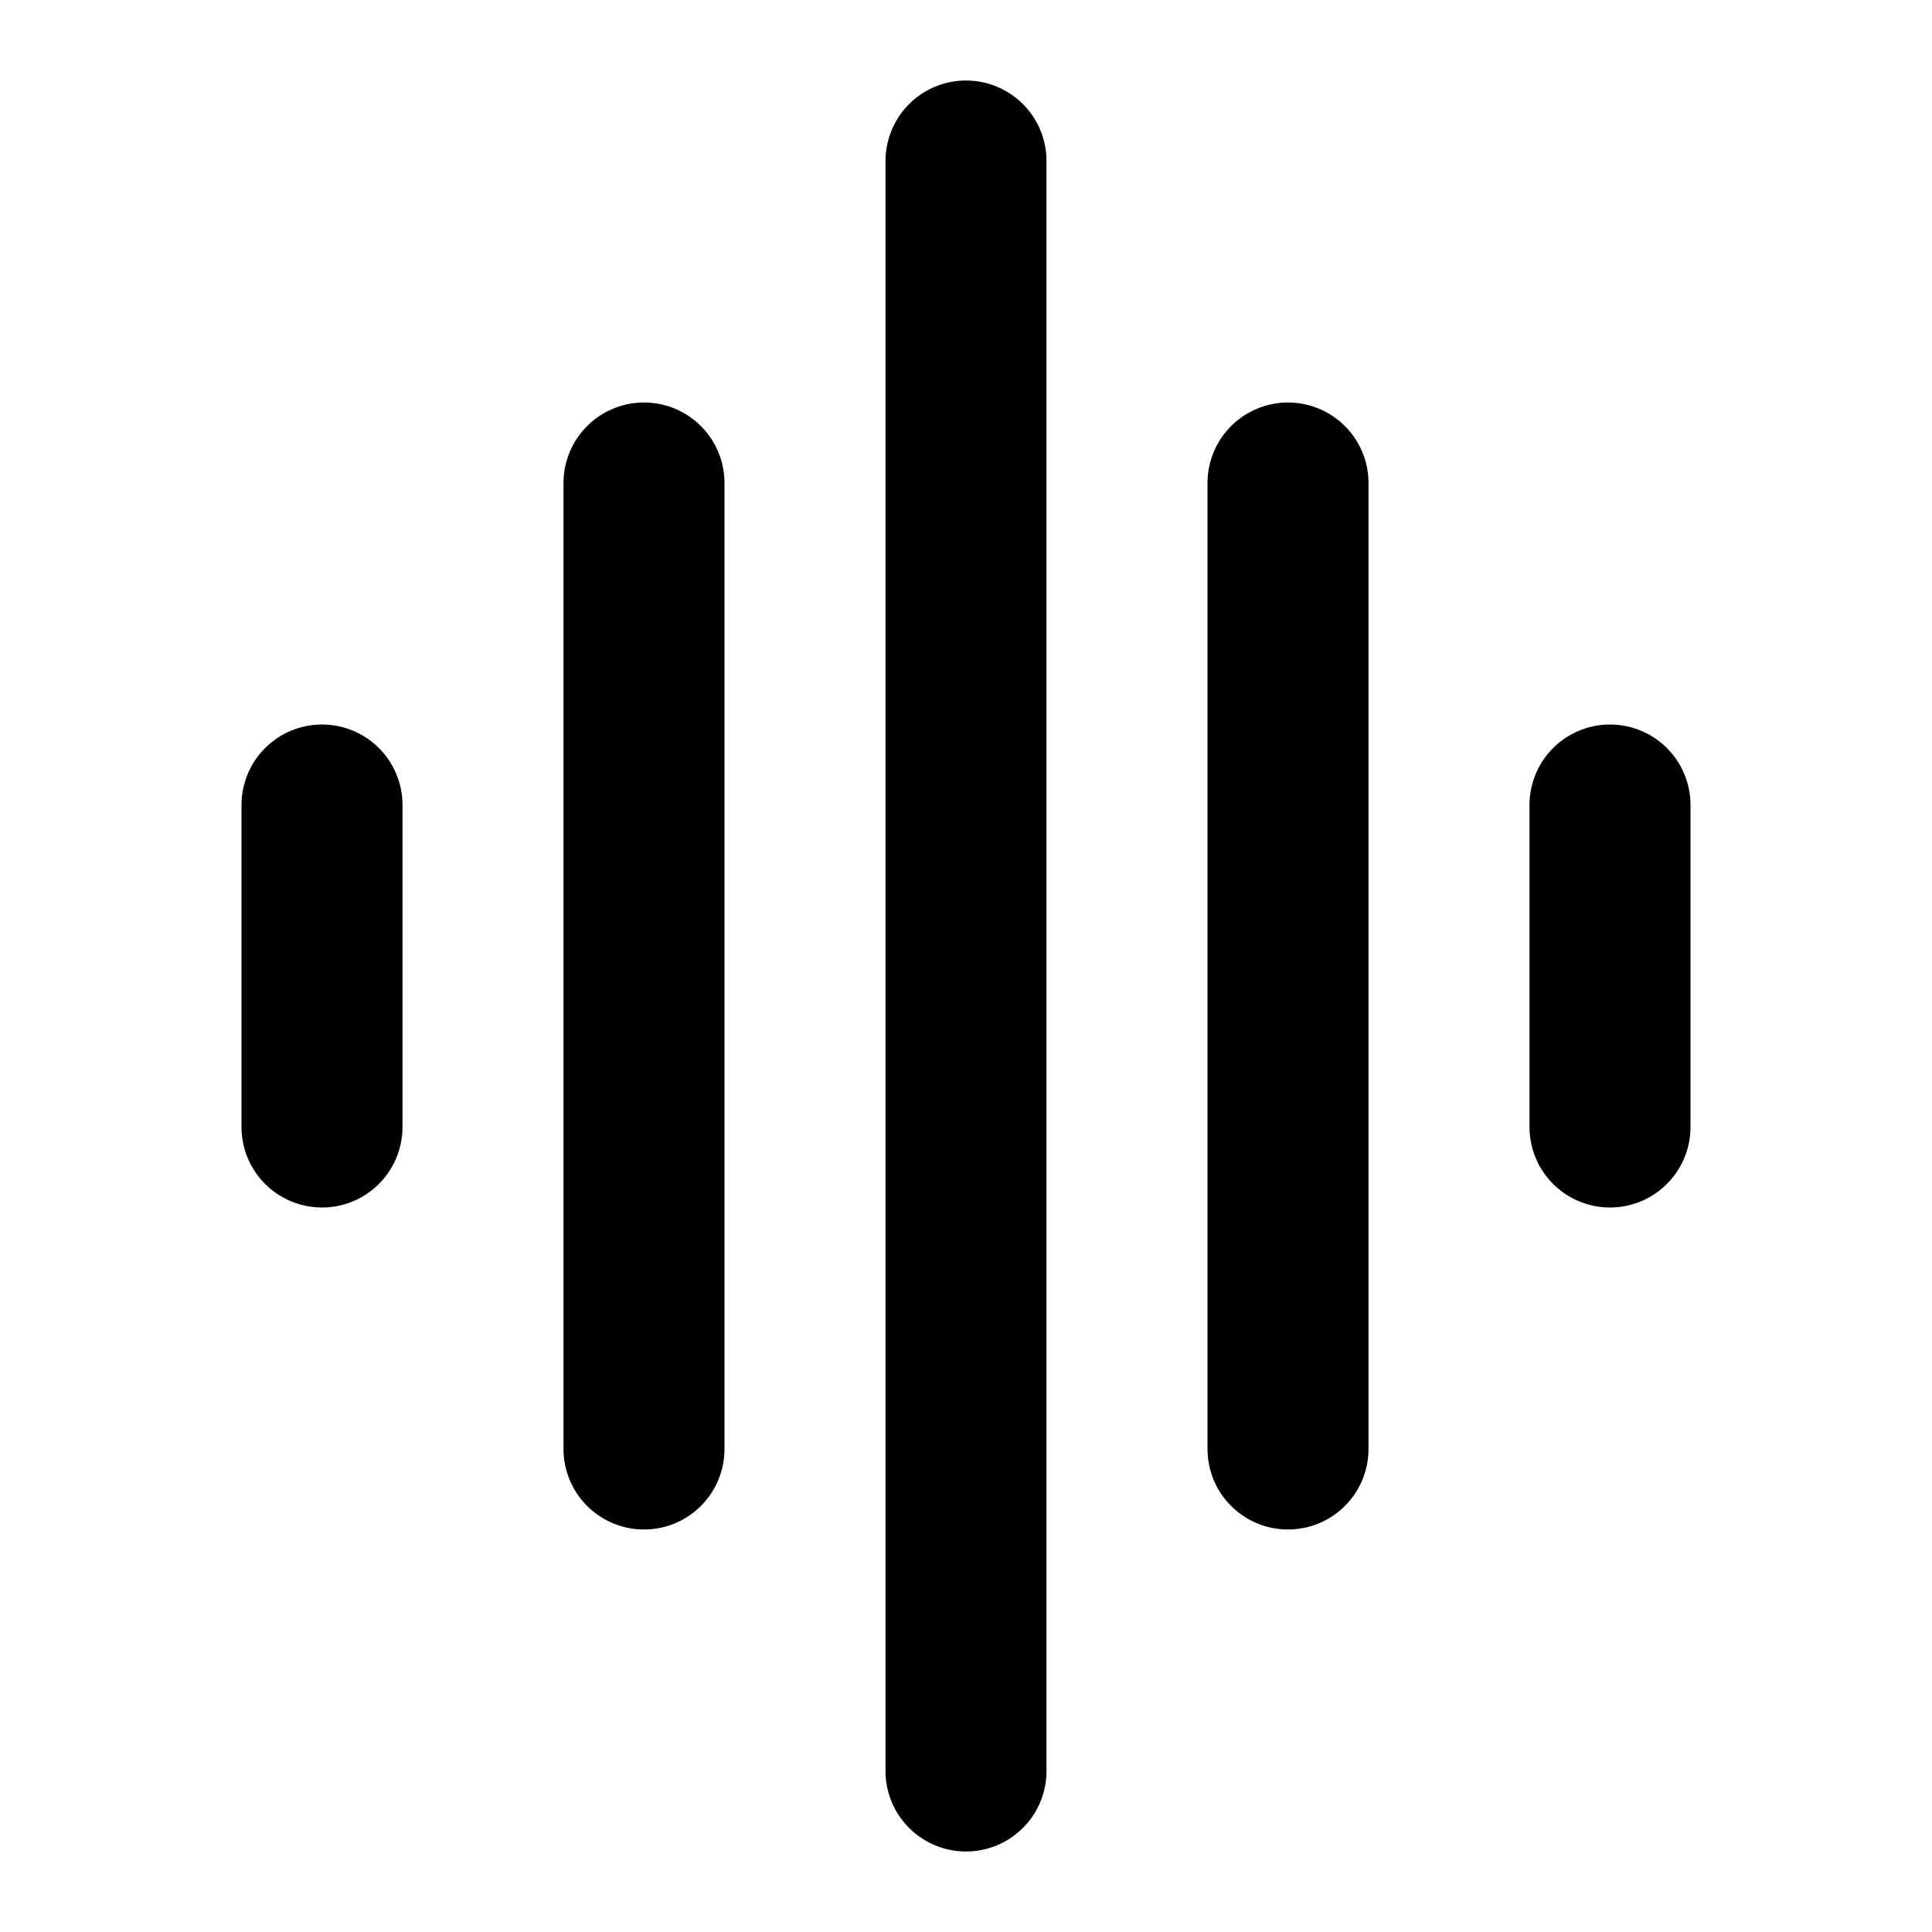
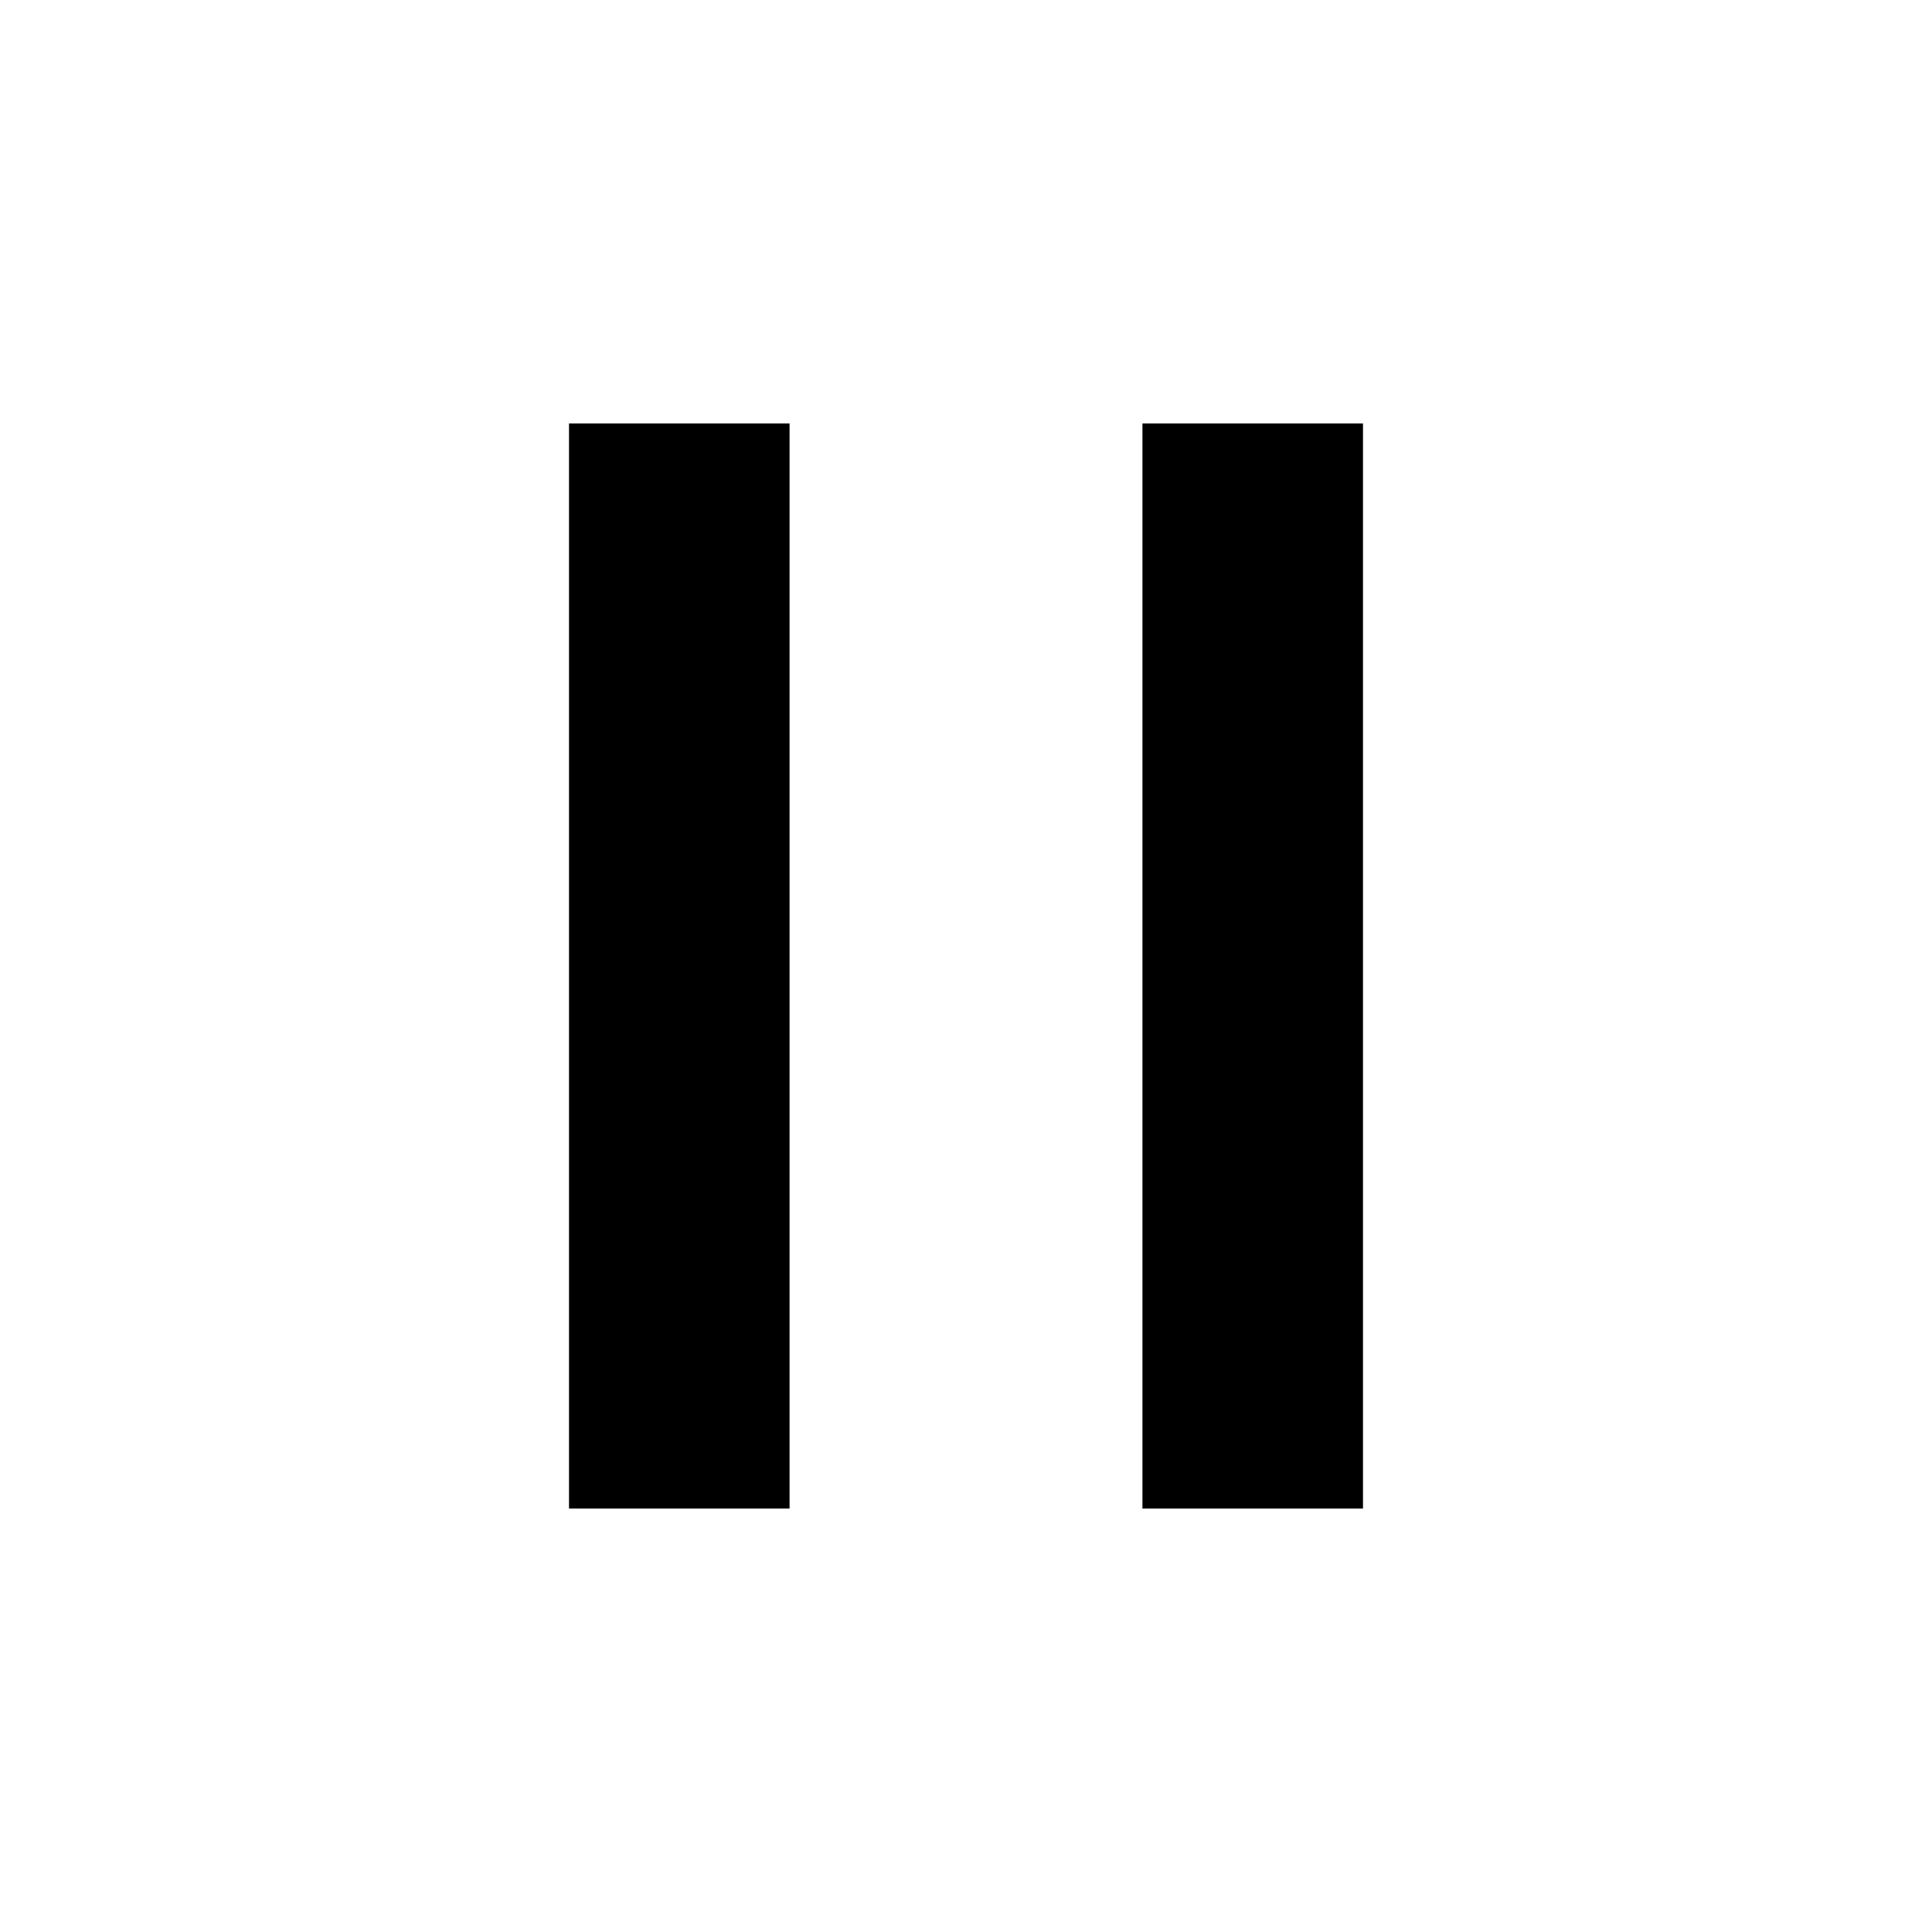
- <svg xmlns="http://www.w3.org/2000/svg" viewBox="0 0 24 24" fill="none" stroke="currentColor" stroke-width="2" stroke-linecap="round" stroke-linejoin="round">
-   <path d="M12 2v20" />
-   <path d="M8 6v12" />
-   <path d="M4 10v4" />
-   <path d="M16 6v12" />
-   <path d="M20 10v4" />
+ <svg xmlns="http://www.w3.org/2000/svg" width="876" height="876" viewBox="0 0 876 876" fill="none">
+   <path d="M518 192H618V684H518V192Z" fill="black" />
+   <path d="M258 192H358V684H258V192Z" fill="black" />
</svg>
